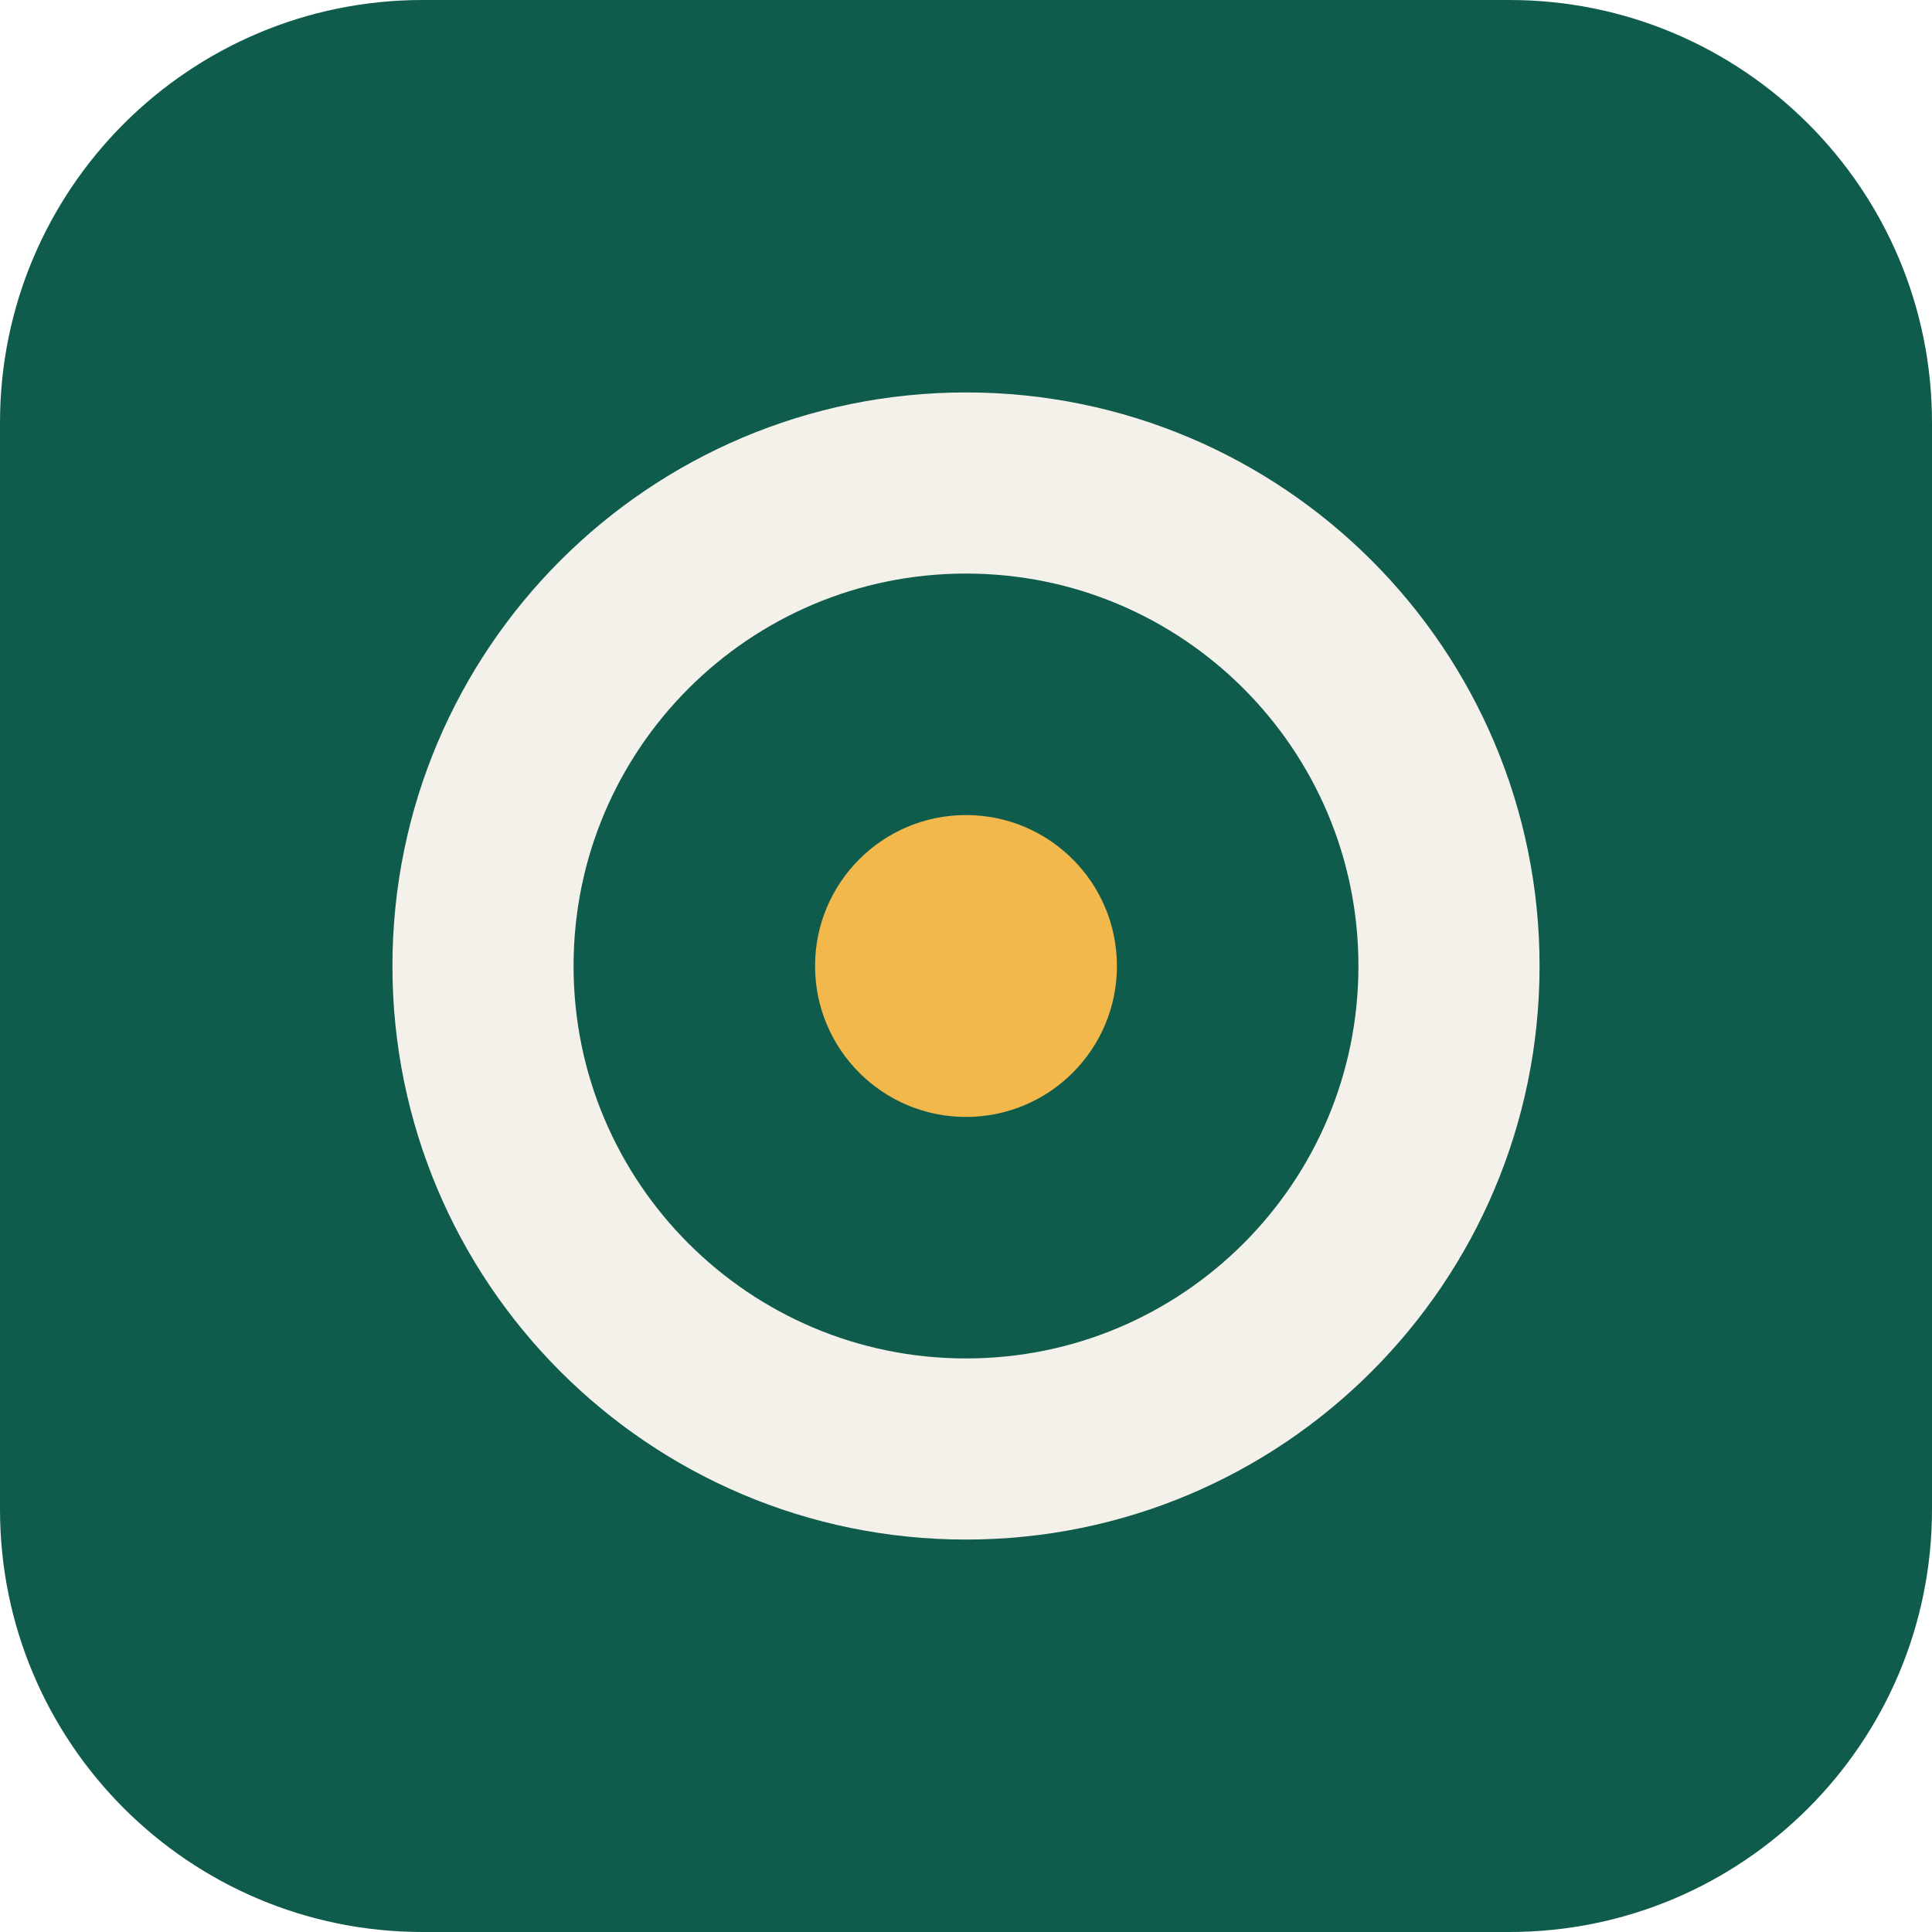
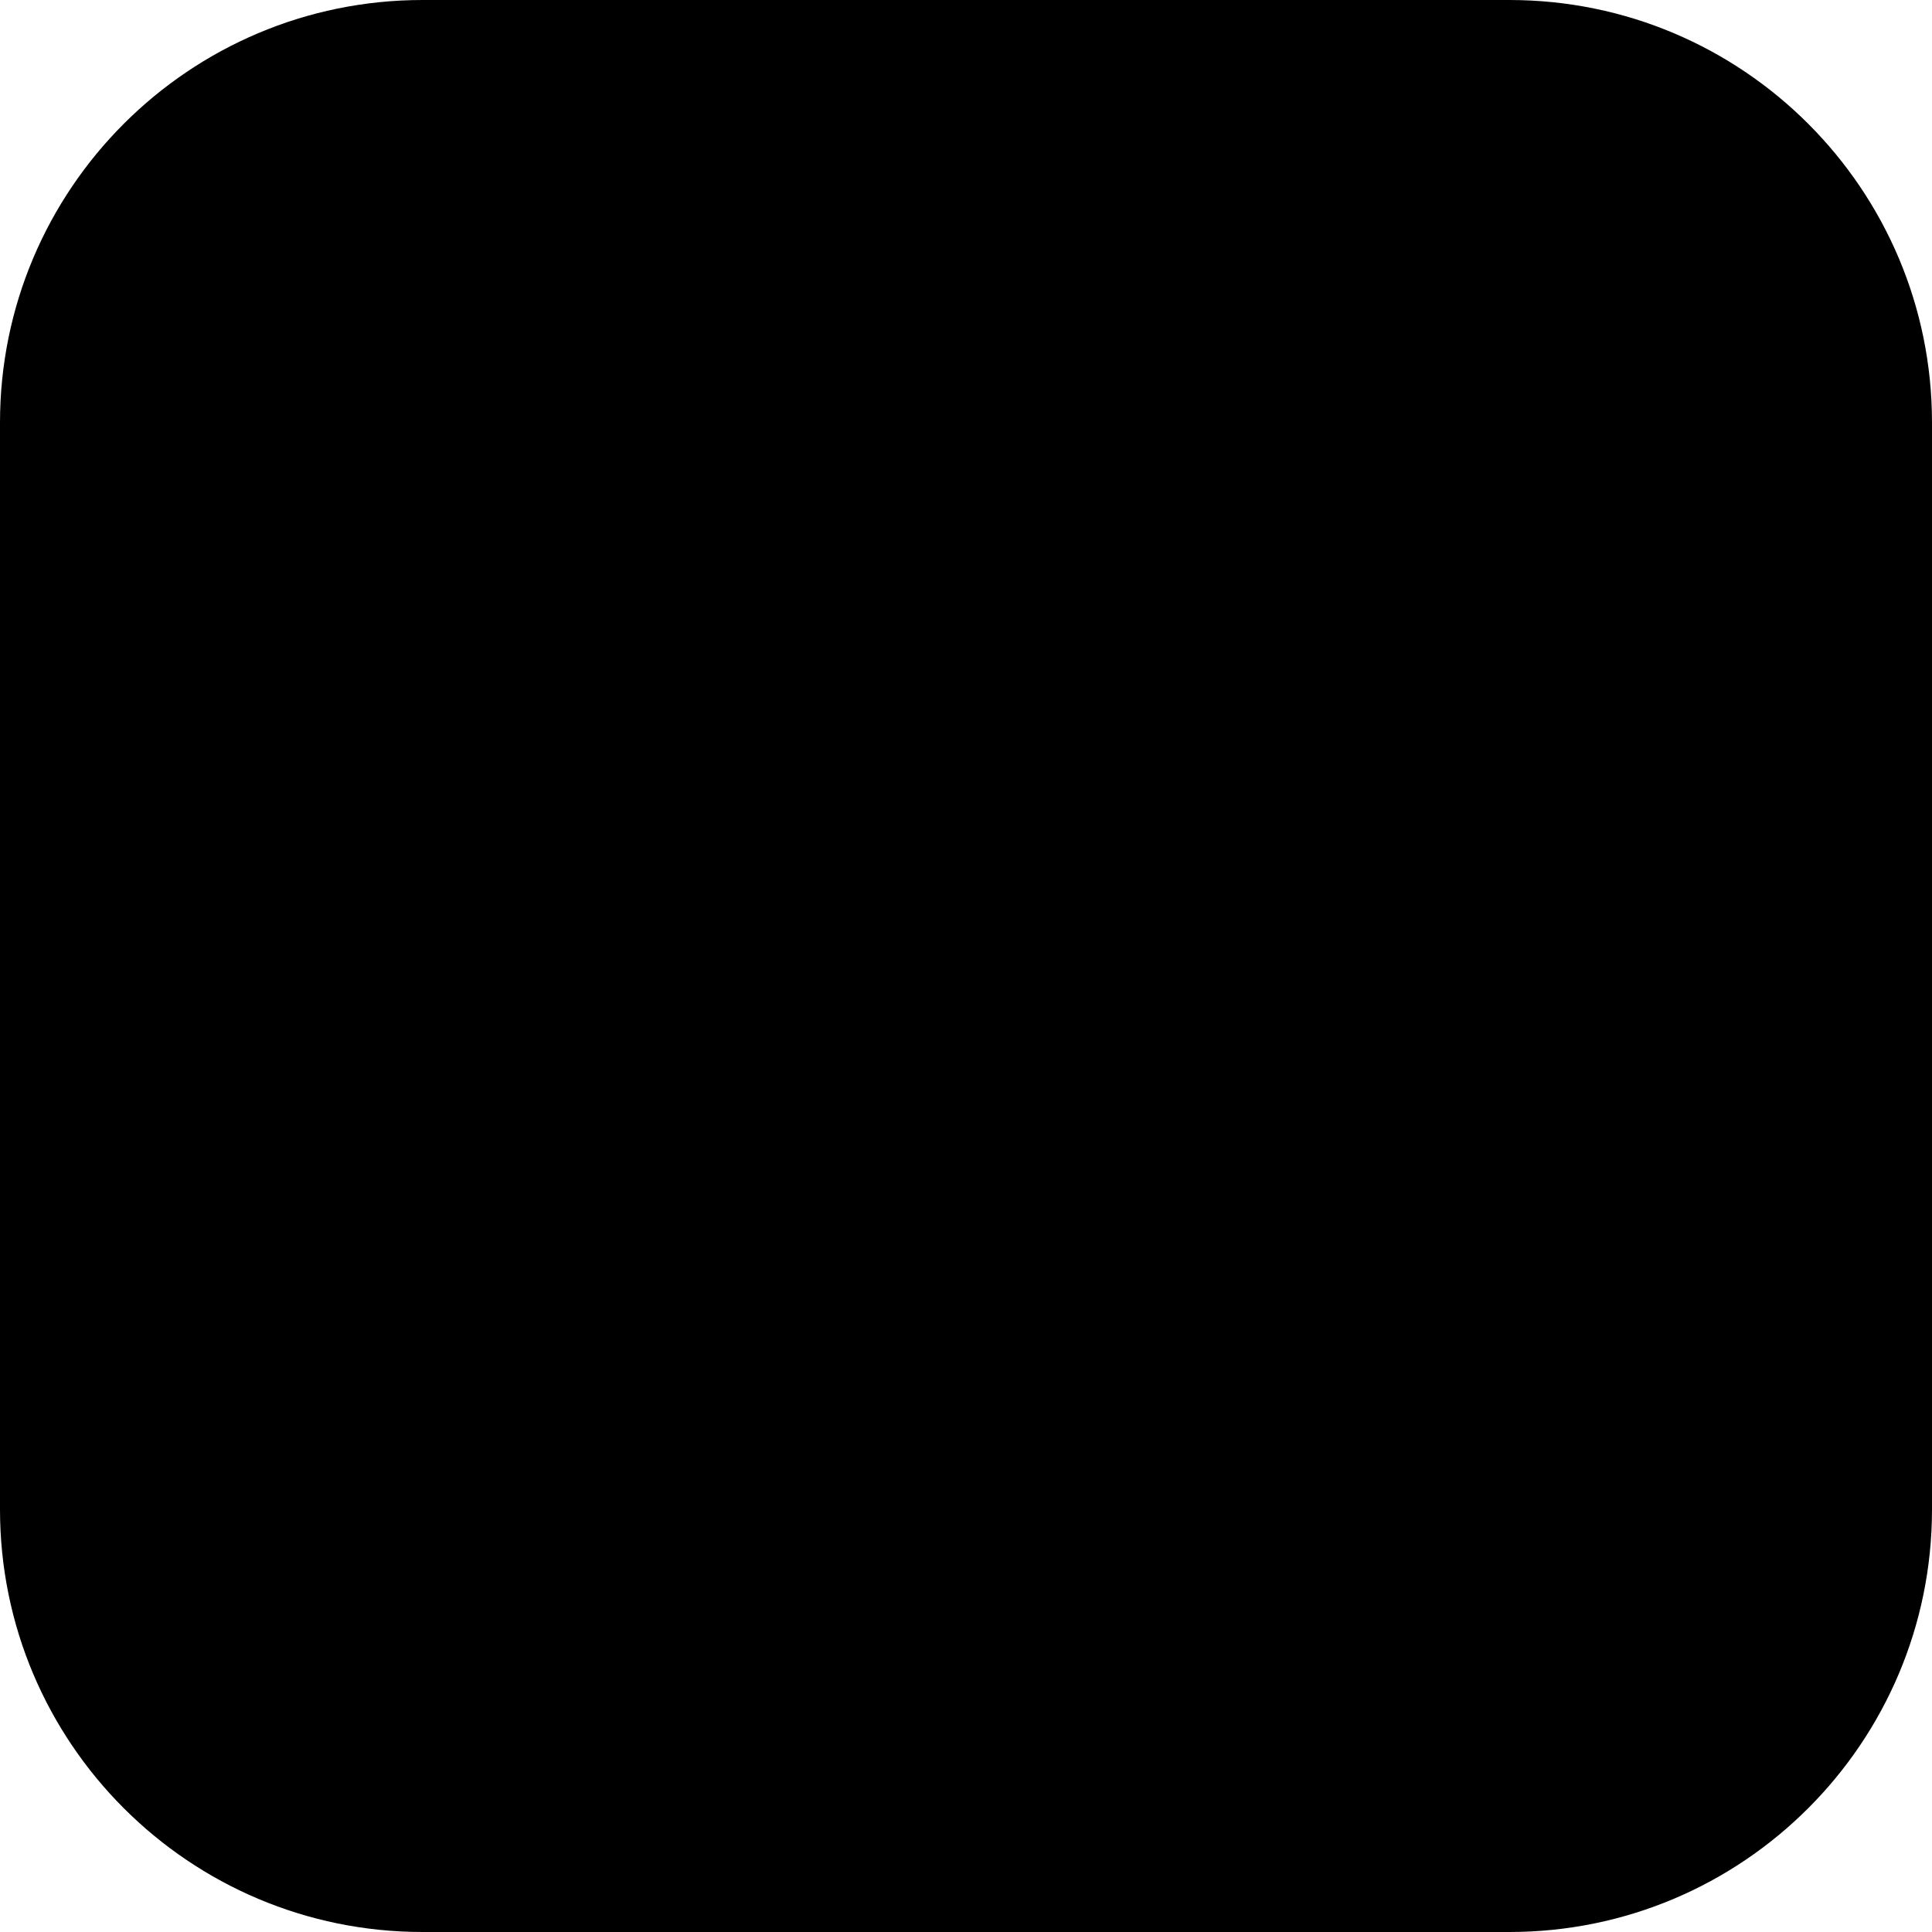
<svg xmlns="http://www.w3.org/2000/svg" viewBox="0 0 64 64">
-   <rect width="64" height="64" rx="14" fill="#0f5c4d" />
-   <circle cx="32" cy="32" r="16" fill="none" stroke="#f4f1ea" stroke-width="6" />
-   <circle cx="32" cy="32" r="5" fill="#f2b84b" />
+   <rect width="64" height="64" rx="14" fill="currentColor" />
+   <circle cx="32" cy="32" r="16" fill="none" stroke="currentColor" stroke-width="6" />
+   <circle cx="32" cy="32" r="5" fill="currentColor" />
</svg>
